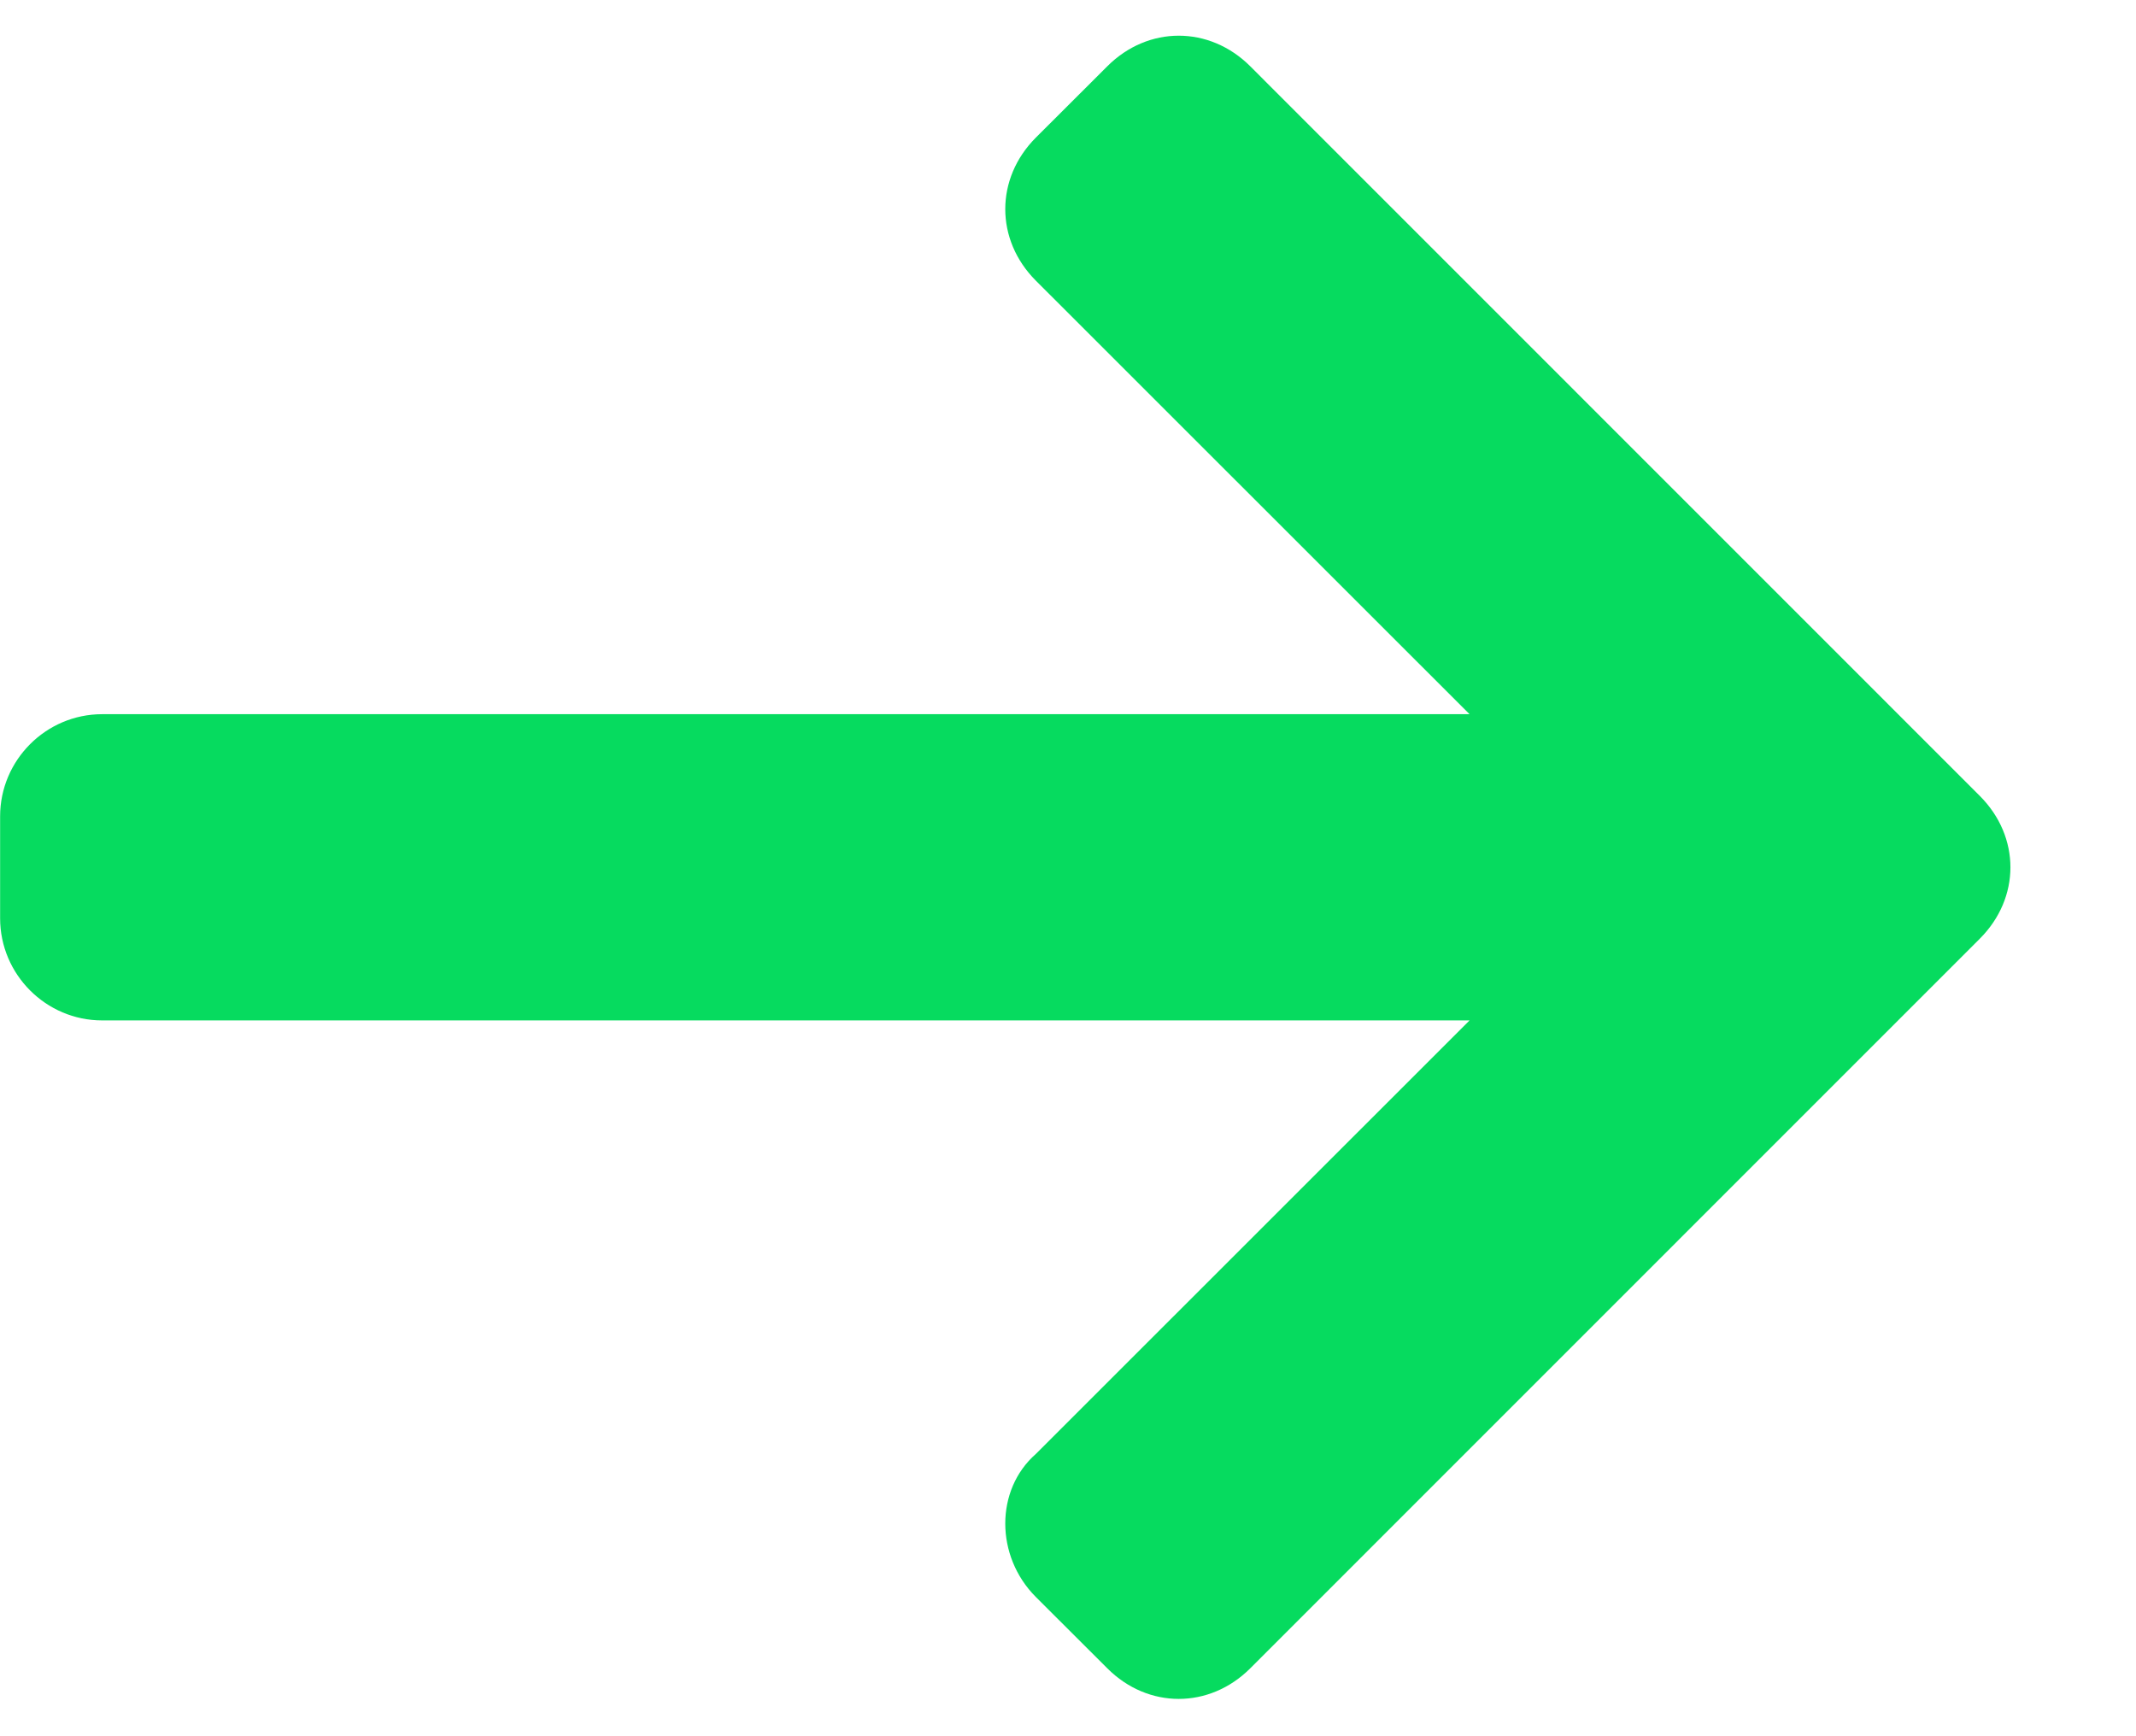
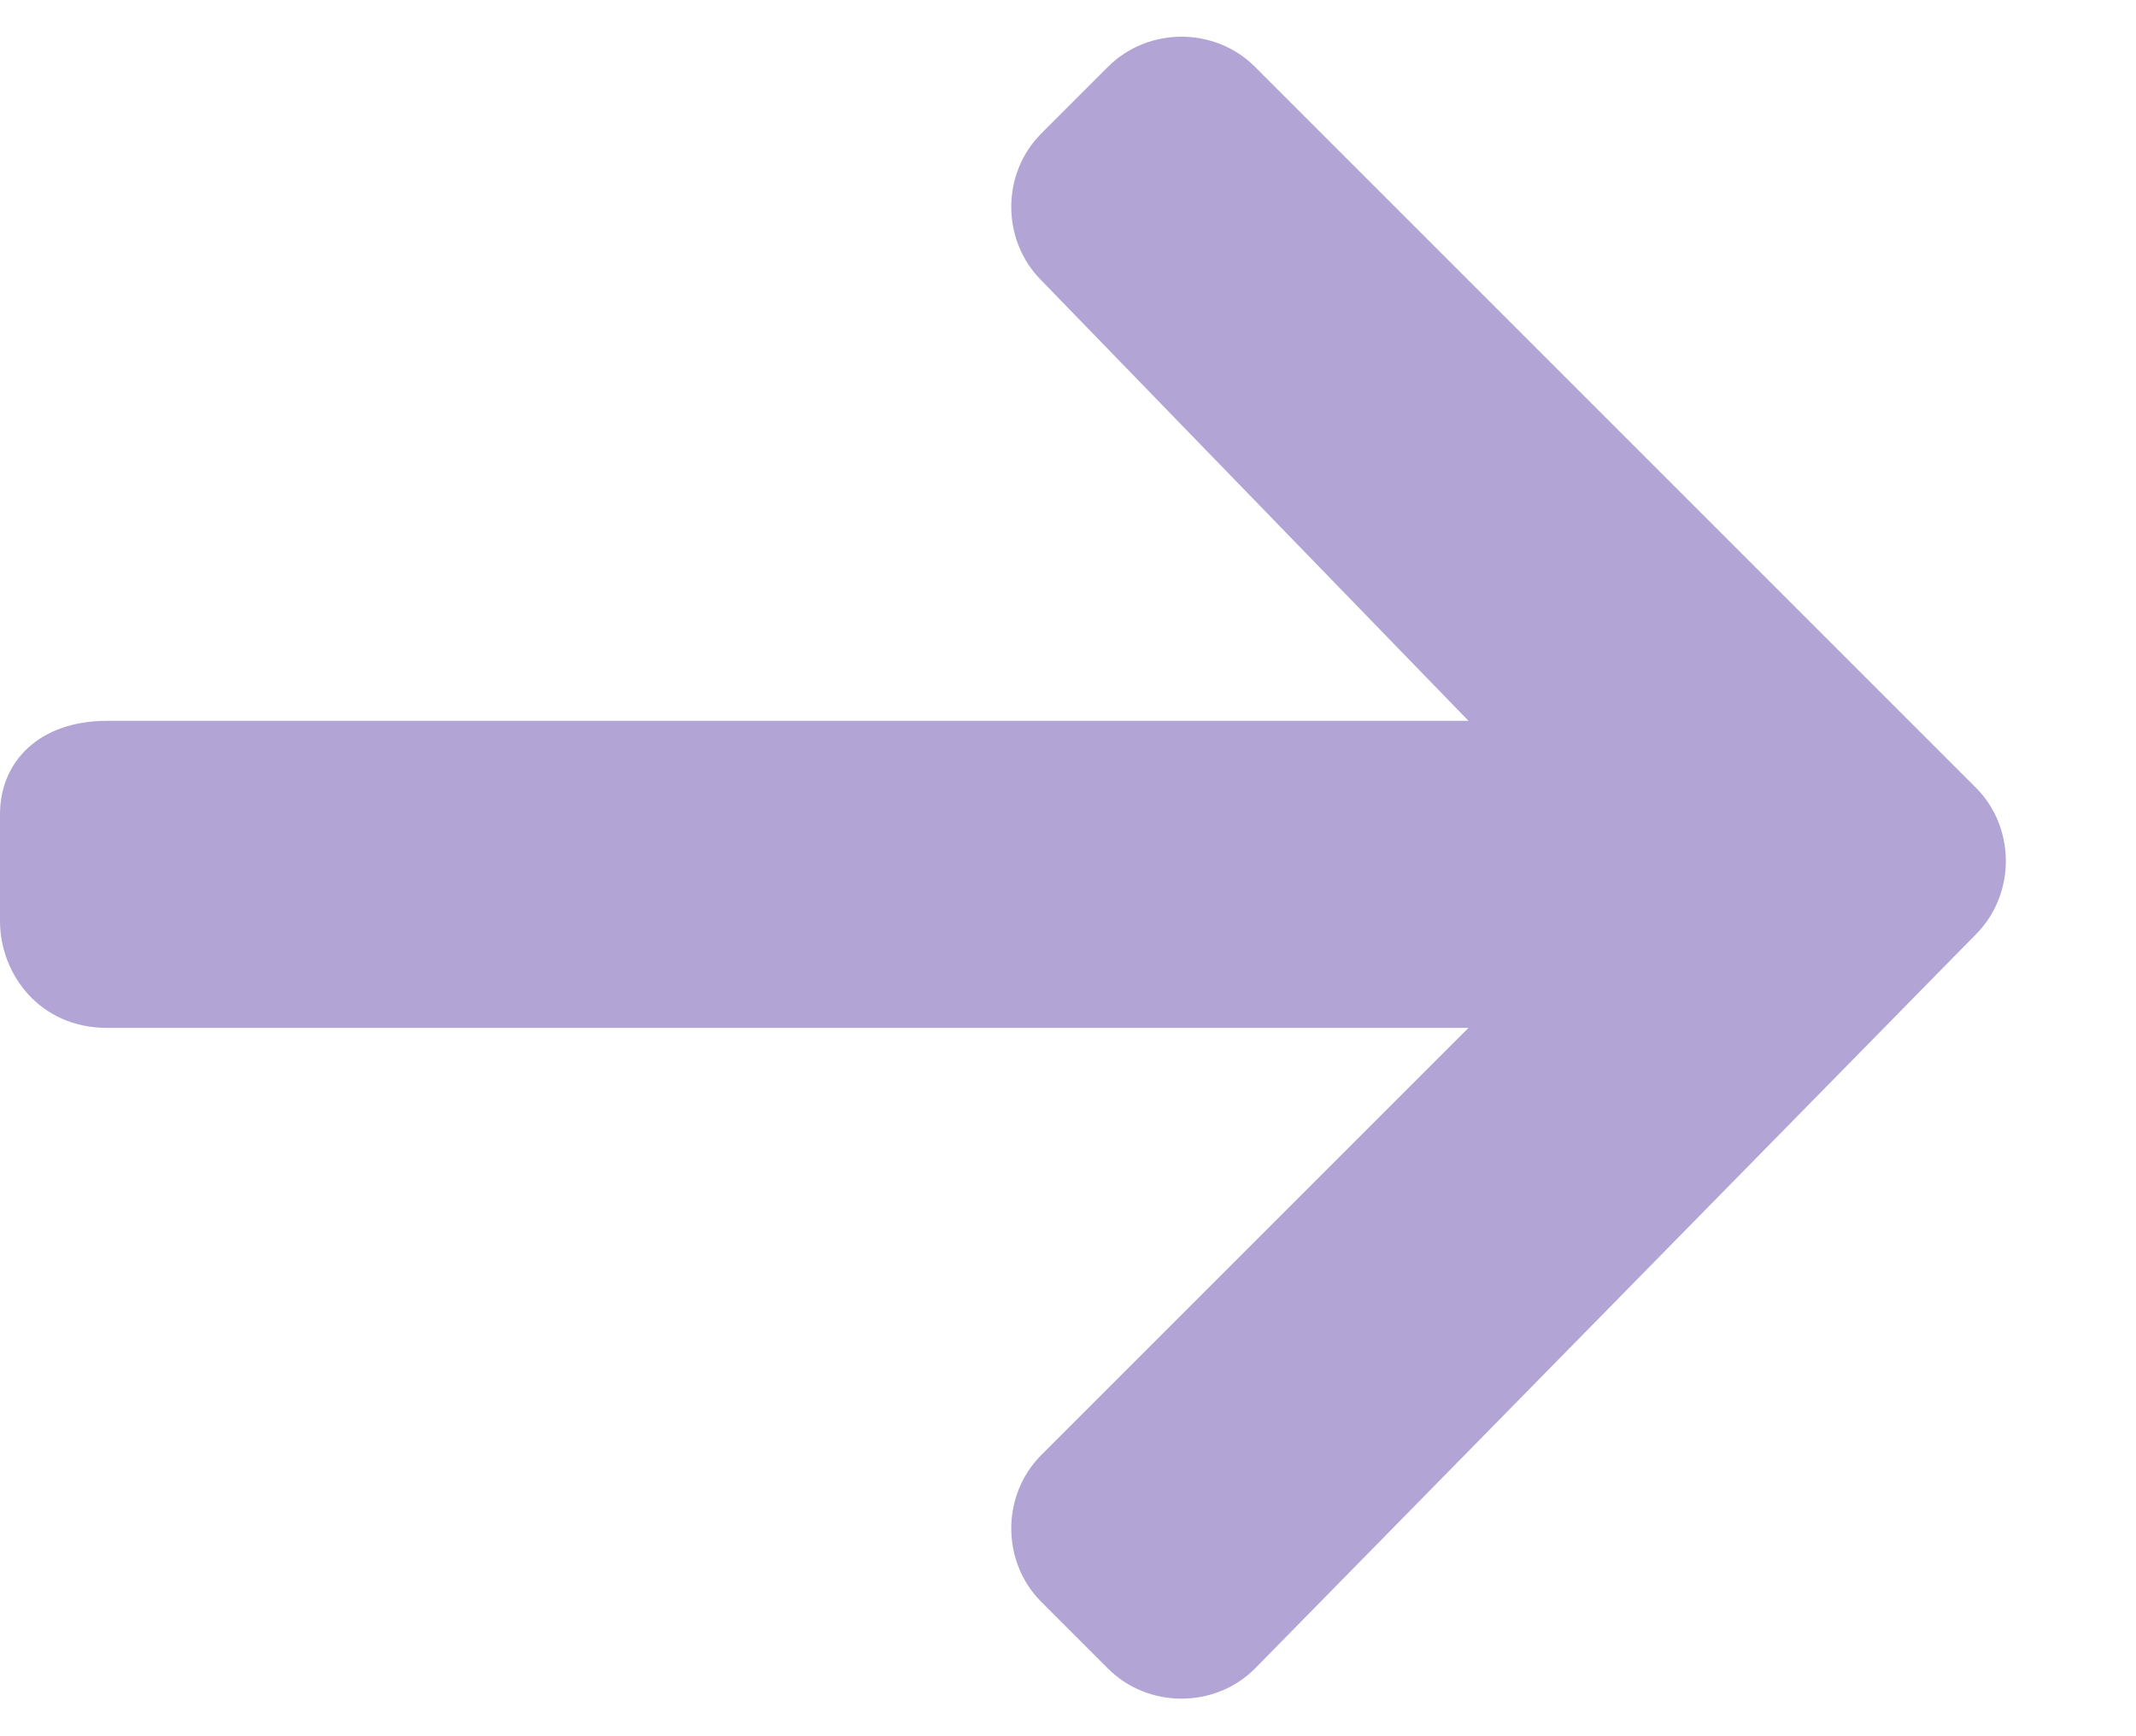
- <svg xmlns="http://www.w3.org/2000/svg" width="16px" height="13px" viewBox="0 0 16 13" version="1.1">
-   <g id="Page-1" stroke="none" stroke-width="1" fill="none" fill-rule="evenodd">
-     <g id="arrow" fill="#06DB5F" fill-rule="nonzero">
-       <path d="M12.996,6.726 L13.531,7.262 C13.836,7.567 13.836,8.026 13.531,8.332 L8.065,13.797 C7.759,14.103 7.301,14.103 6.995,13.797 L1.529,8.332 C1.224,8.026 1.224,7.567 1.529,7.262 L2.064,6.726 C2.37,6.421 2.829,6.421 3.135,6.726 L6.383,9.975 L6.383,-0.268 C6.383,-0.688 6.727,-1.032 7.148,-1.032 L7.912,-1.032 C8.333,-1.032 8.677,-0.688 8.677,-0.268 L8.677,9.975 L11.925,6.726 C12.193,6.421 12.69,6.421 12.996,6.726 Z" id="Shape" transform="translate(7.530003, 6.497156) scale(-1, 1) rotate(90) translate(-7.530003, -6.497156) " />
+ <svg xmlns="http://www.w3.org/2000/svg" version="1.1" id="Calque_1" x="0px" y="0px" viewBox="0 0 16 13" style="enable-background:new 0 0 16 13;" xml:space="preserve">
+   <style type="text/css">
+ 	.st0{fill:#B2A4D4;}
+ </style>
+   <g id="Page-1">
+     <g id="arrow">
+       <path id="Shape" class="st0" d="M7.8,12l0.5,0.5c0.3,0.3,0.8,0.3,1.1,0L14.8,7c0.3-0.3,0.3-0.8,0-1.1L9.4,0.5    c-0.3-0.3-0.8-0.3-1.1,0L7.8,1c-0.3,0.3-0.3,0.8,0,1.1L11,5.4H0.8C0.3,5.4,0,5.7,0,6.1v0.8c0,0.4,0.3,0.8,0.8,0.8H11l-3.2,3.2    C7.5,11.2,7.5,11.7,7.8,12z" />
    </g>
  </g>
</svg>
